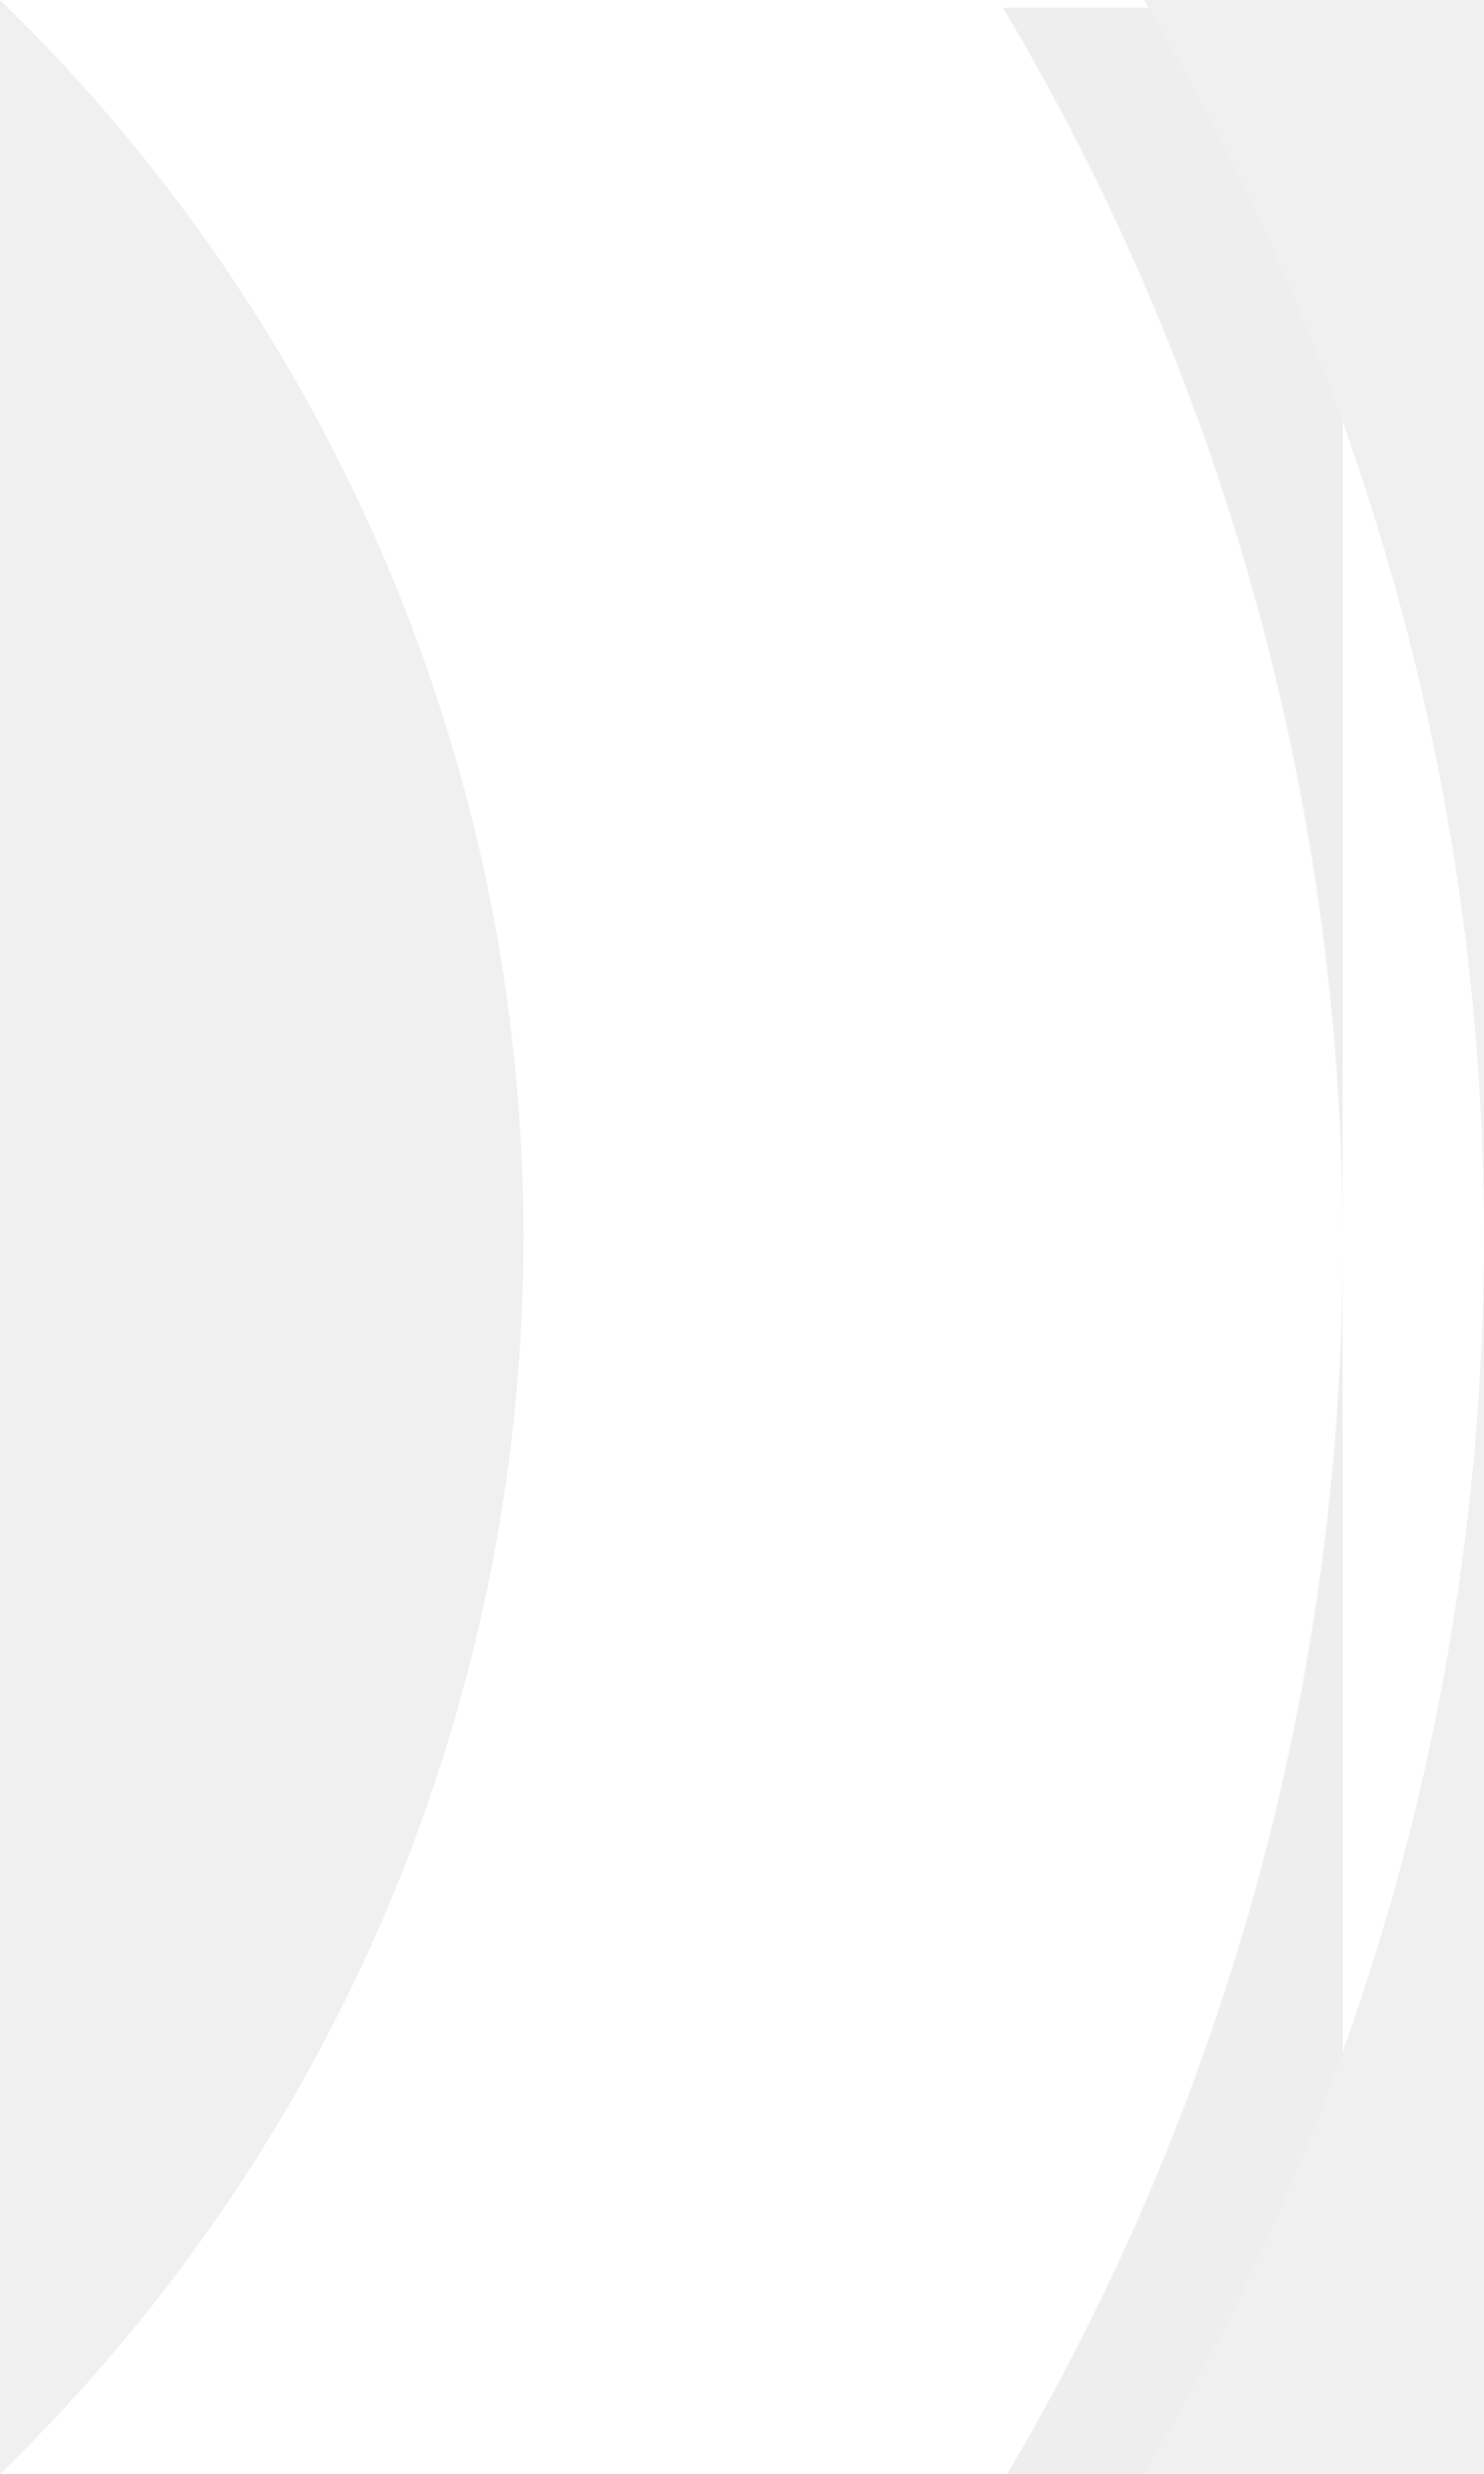
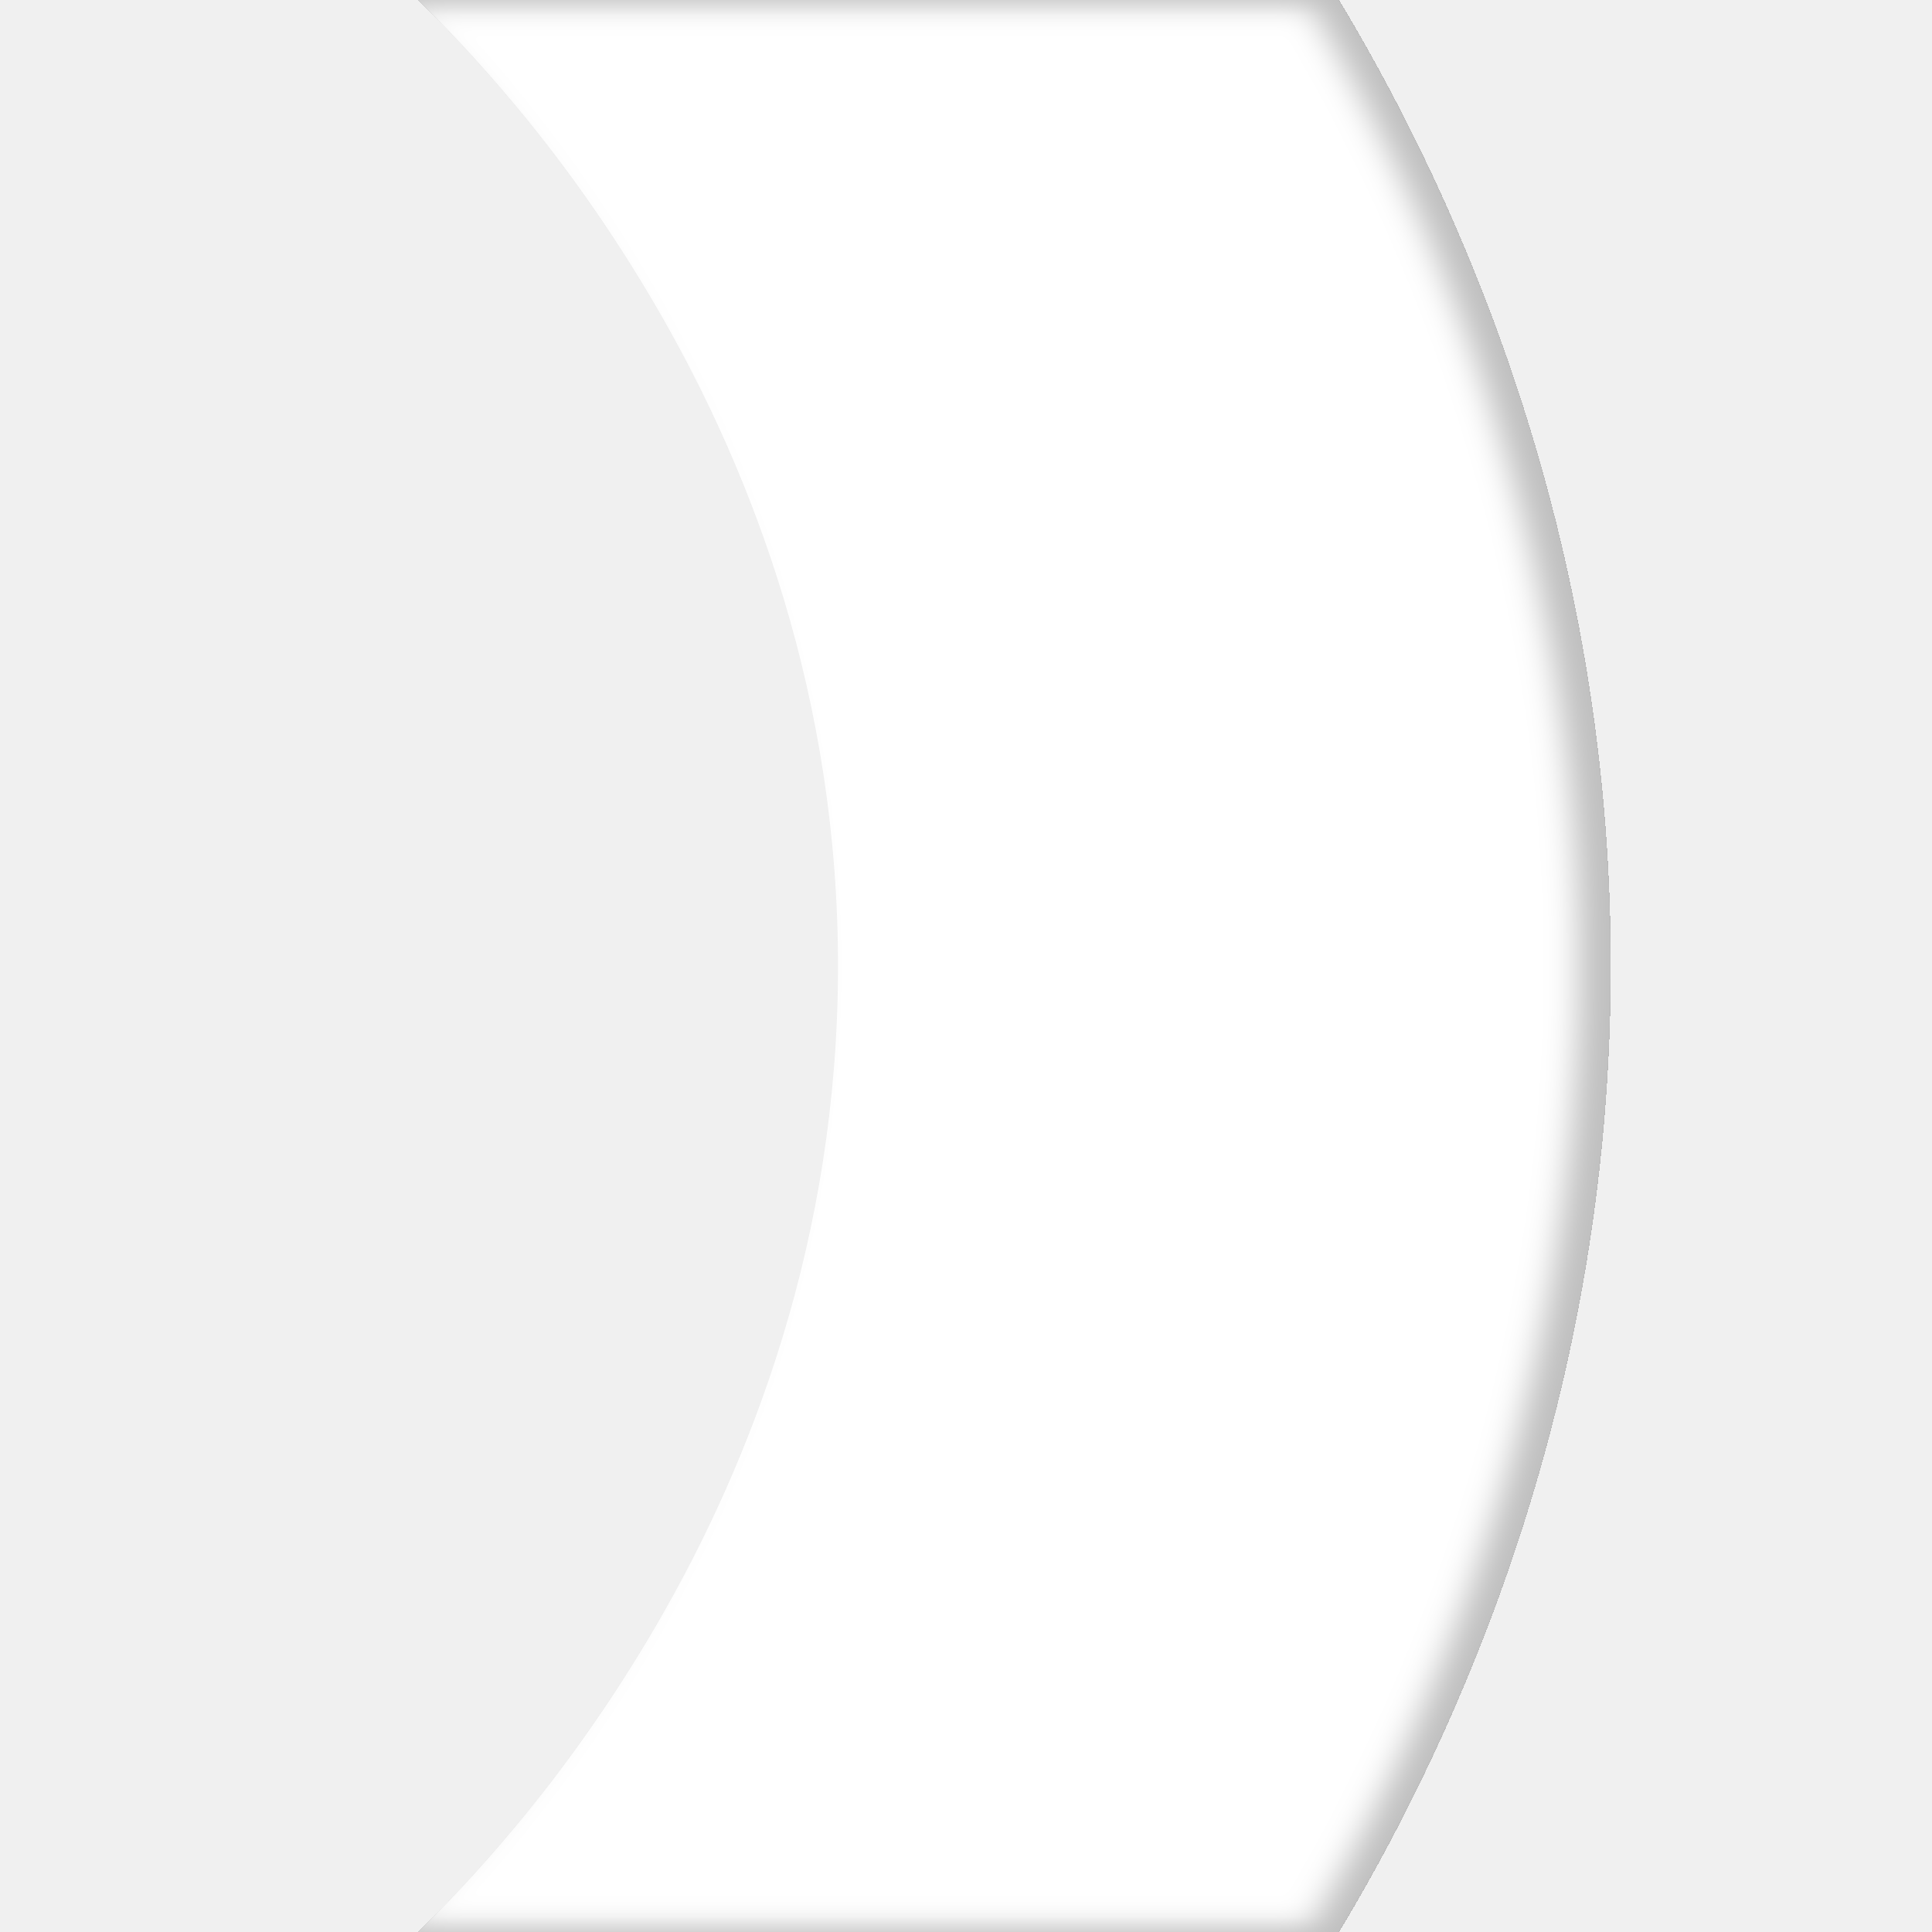
- <svg xmlns="http://www.w3.org/2000/svg" width="21" height="35" viewBox="0 0 21 35">
+ <svg xmlns="http://www.w3.org/2000/svg" width="548" height="548" viewBox="0 0 548 548" fill="none">
+   <g clip-path="url(#clip0)" filter="url(#filter0_i)">
+     <path d="M379.052 548H119.354C141.274 526.628 237.832 427.933 238.216 274.932C238.599 120.724 141.055 21.153 119.354 0C205.938 0 292.522 0 379.052 0C406.068 44.881 457.087 143.74 456.265 277.178C455.443 407 406.013 503.228 379.052 548Z" fill="white" stroke="white" stroke-width="1.049" stroke-miterlimit="10" />
+   </g>
  <defs>
-     <style>
-       .cls-1 {
-         fill: #fff;
-         fill-rule: evenodd;
-         filter: url(#filter);
-       }
-     </style>
-     <filter id="filter" x="463.5" y="239" width="21" height="35" filterUnits="userSpaceOnUse">
-       <feGaussianBlur result="blur" in="SourceAlpha" />
-       <feFlood result="flood" flood-opacity="0.15" />
-       <feComposite result="composite" operator="out" in2="blur" />
-       <feOffset result="offset" dx="-1.997" dy="0.105" />
-       <feComposite result="composite-2" operator="in" in2="SourceAlpha" />
-       <feBlend result="blend" mode="multiply" in2="SourceGraphic" />
+     <filter id="filter0_i" x="-9" y="0" width="557" height="548" filterUnits="userSpaceOnUse" color-interpolation-filters="sRGB">
+       <feFlood flood-opacity="0" result="BackgroundImageFix" />
+       <feBlend mode="normal" in="SourceGraphic" in2="BackgroundImageFix" result="shape" />
+       <feColorMatrix in="SourceAlpha" type="matrix" values="0 0 0 0 0 0 0 0 0 0 0 0 0 0 0 0 0 0 127 0" result="hardAlpha" />
+       <feOffset dx="-9" />
+       <feGaussianBlur stdDeviation="4.5" />
+       <feComposite in2="hardAlpha" operator="arithmetic" k2="-1" k3="1" />
+       <feColorMatrix type="matrix" values="0 0 0 0 0 0 0 0 0 0 0 0 0 0 0 0 0 0 0.25 0" />
+       <feBlend mode="normal" in2="shape" result="effect1_innerShadow" />
    </filter>
+     <clipPath id="clip0">
+       <rect width="548" height="548" fill="white" />
+     </clipPath>
  </defs>
-   <path id="shape" class="cls-1" d="M479.688,274H463.5a24.374,24.374,0,0,0,0-35h16.188A34.23,34.23,0,0,1,479.688,274Z" transform="translate(-463.5 -239)" />
</svg>
